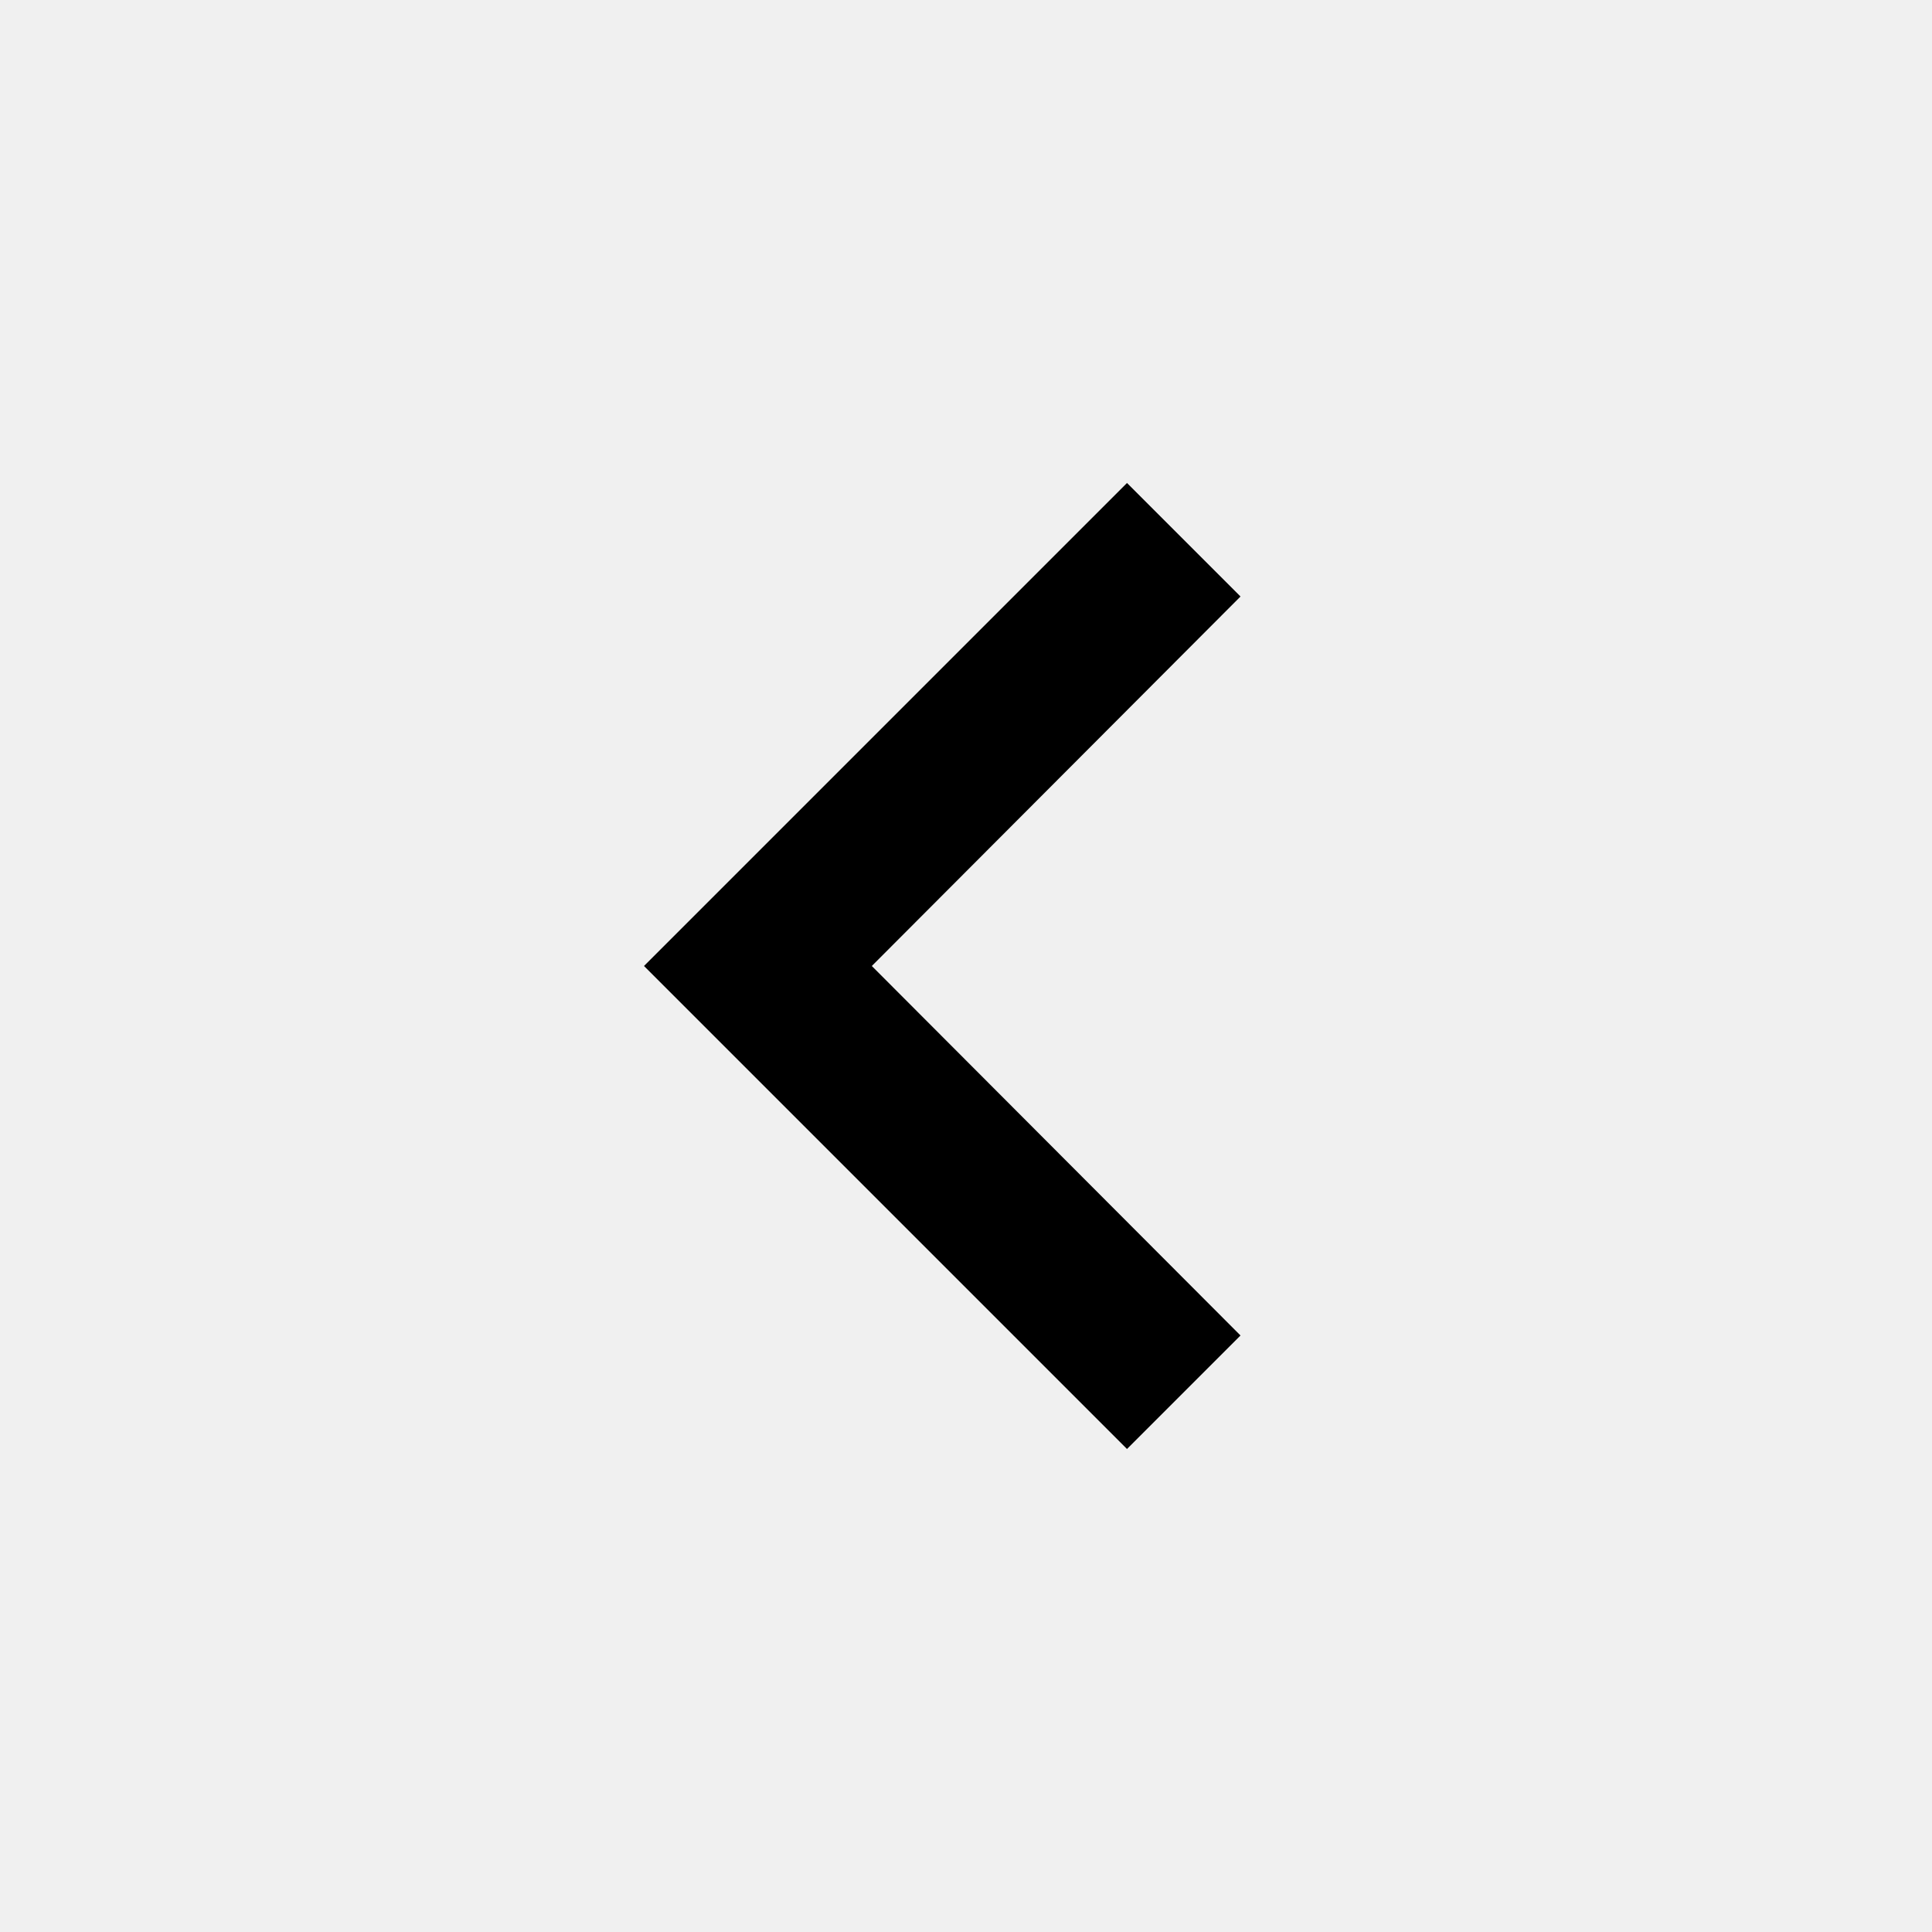
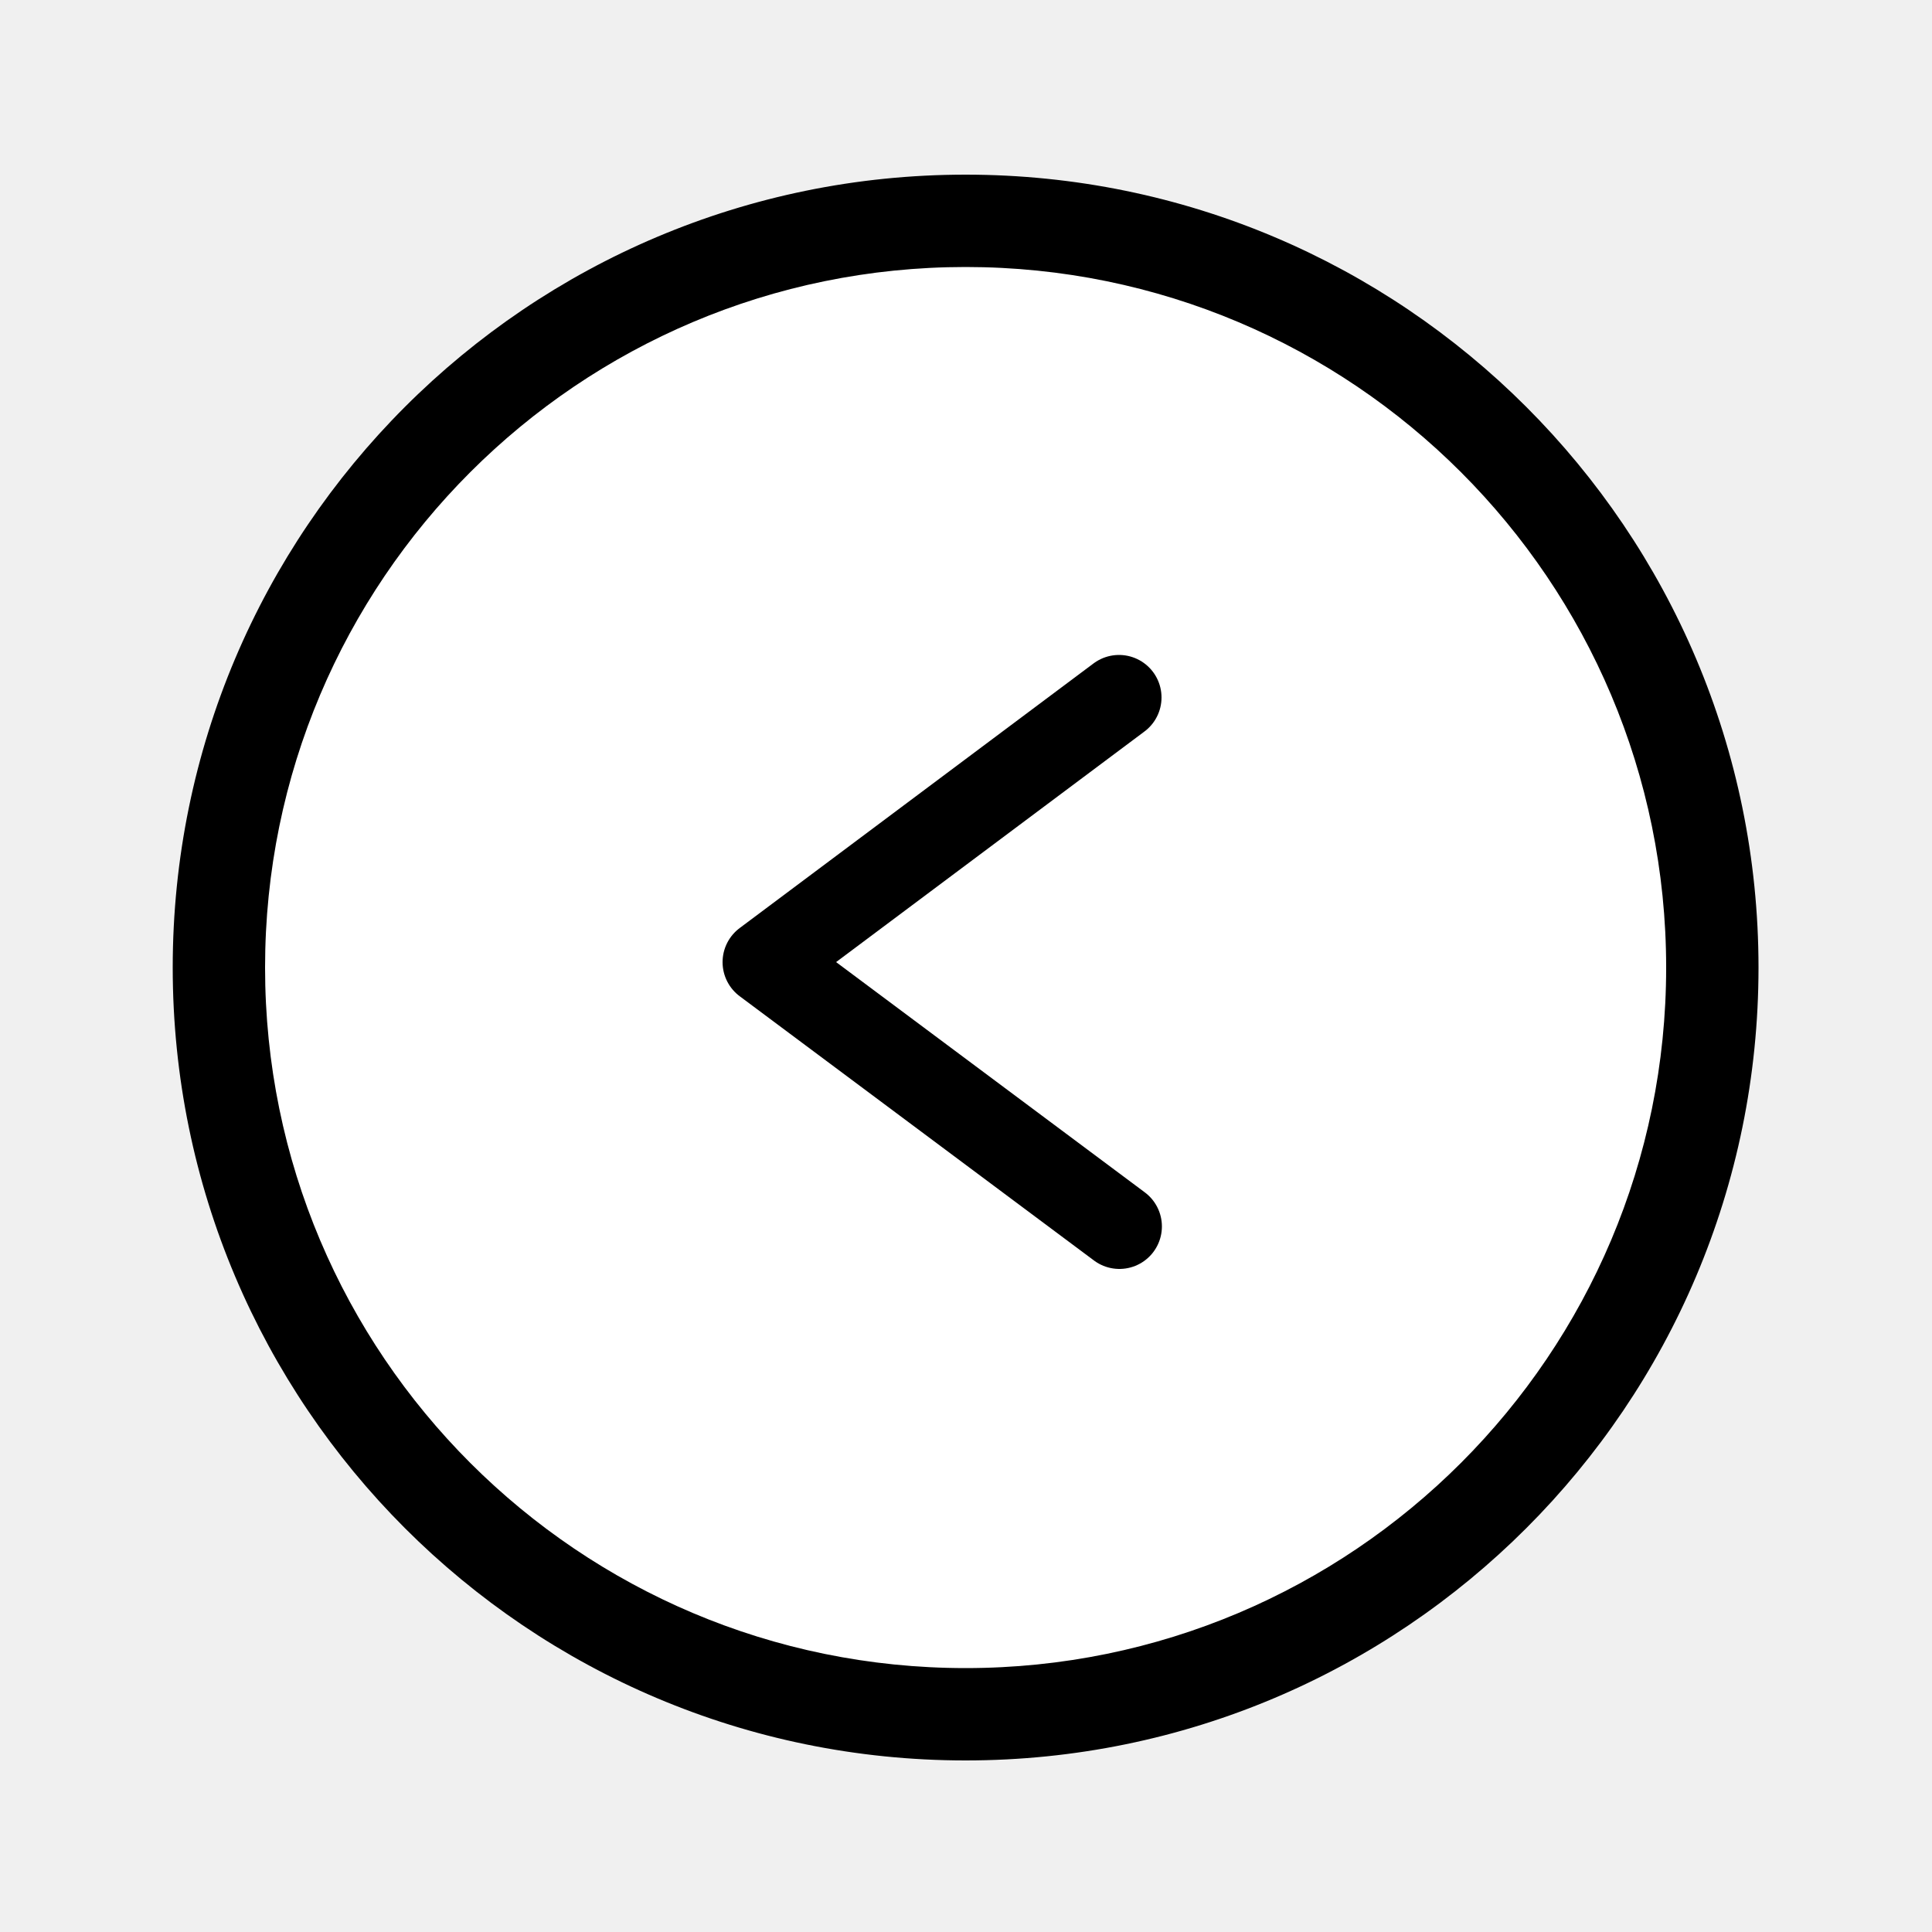
- <svg xmlns="http://www.w3.org/2000/svg" fill="#000000" height="36" viewBox="0 0 24 24" width="36">
-   <path d="M15.41 7.41L14 6l-6 6 6 6 1.41-1.41L10.83 12z" />
-   <path d="M0 0h24v24H0z" fill="none" />
+ <svg xmlns="http://www.w3.org/2000/svg" height="36" width="36" enable-background="new 0 0 500 500" id="Layer_1" version="1.1" viewBox="0 0 500 500" xml:space="preserve">
+   <circle cx="249.9" cy="250.4" r="204.7" stroke="#000000" stroke-miterlimit="10" />
+   <circle cx="249.9" cy="250.4" fill="#FFFFFF" r="181.8" stroke="#000000" stroke-miterlimit="10" />
+   <polyline fill="none" points="  289.7,317.4 198,249 198,249 198,249 198,249 289.6,180.5 " stroke="#000000" stroke-linecap="round" stroke-linejoin="round" stroke-miterlimit="10" stroke-width="22" />
</svg>
